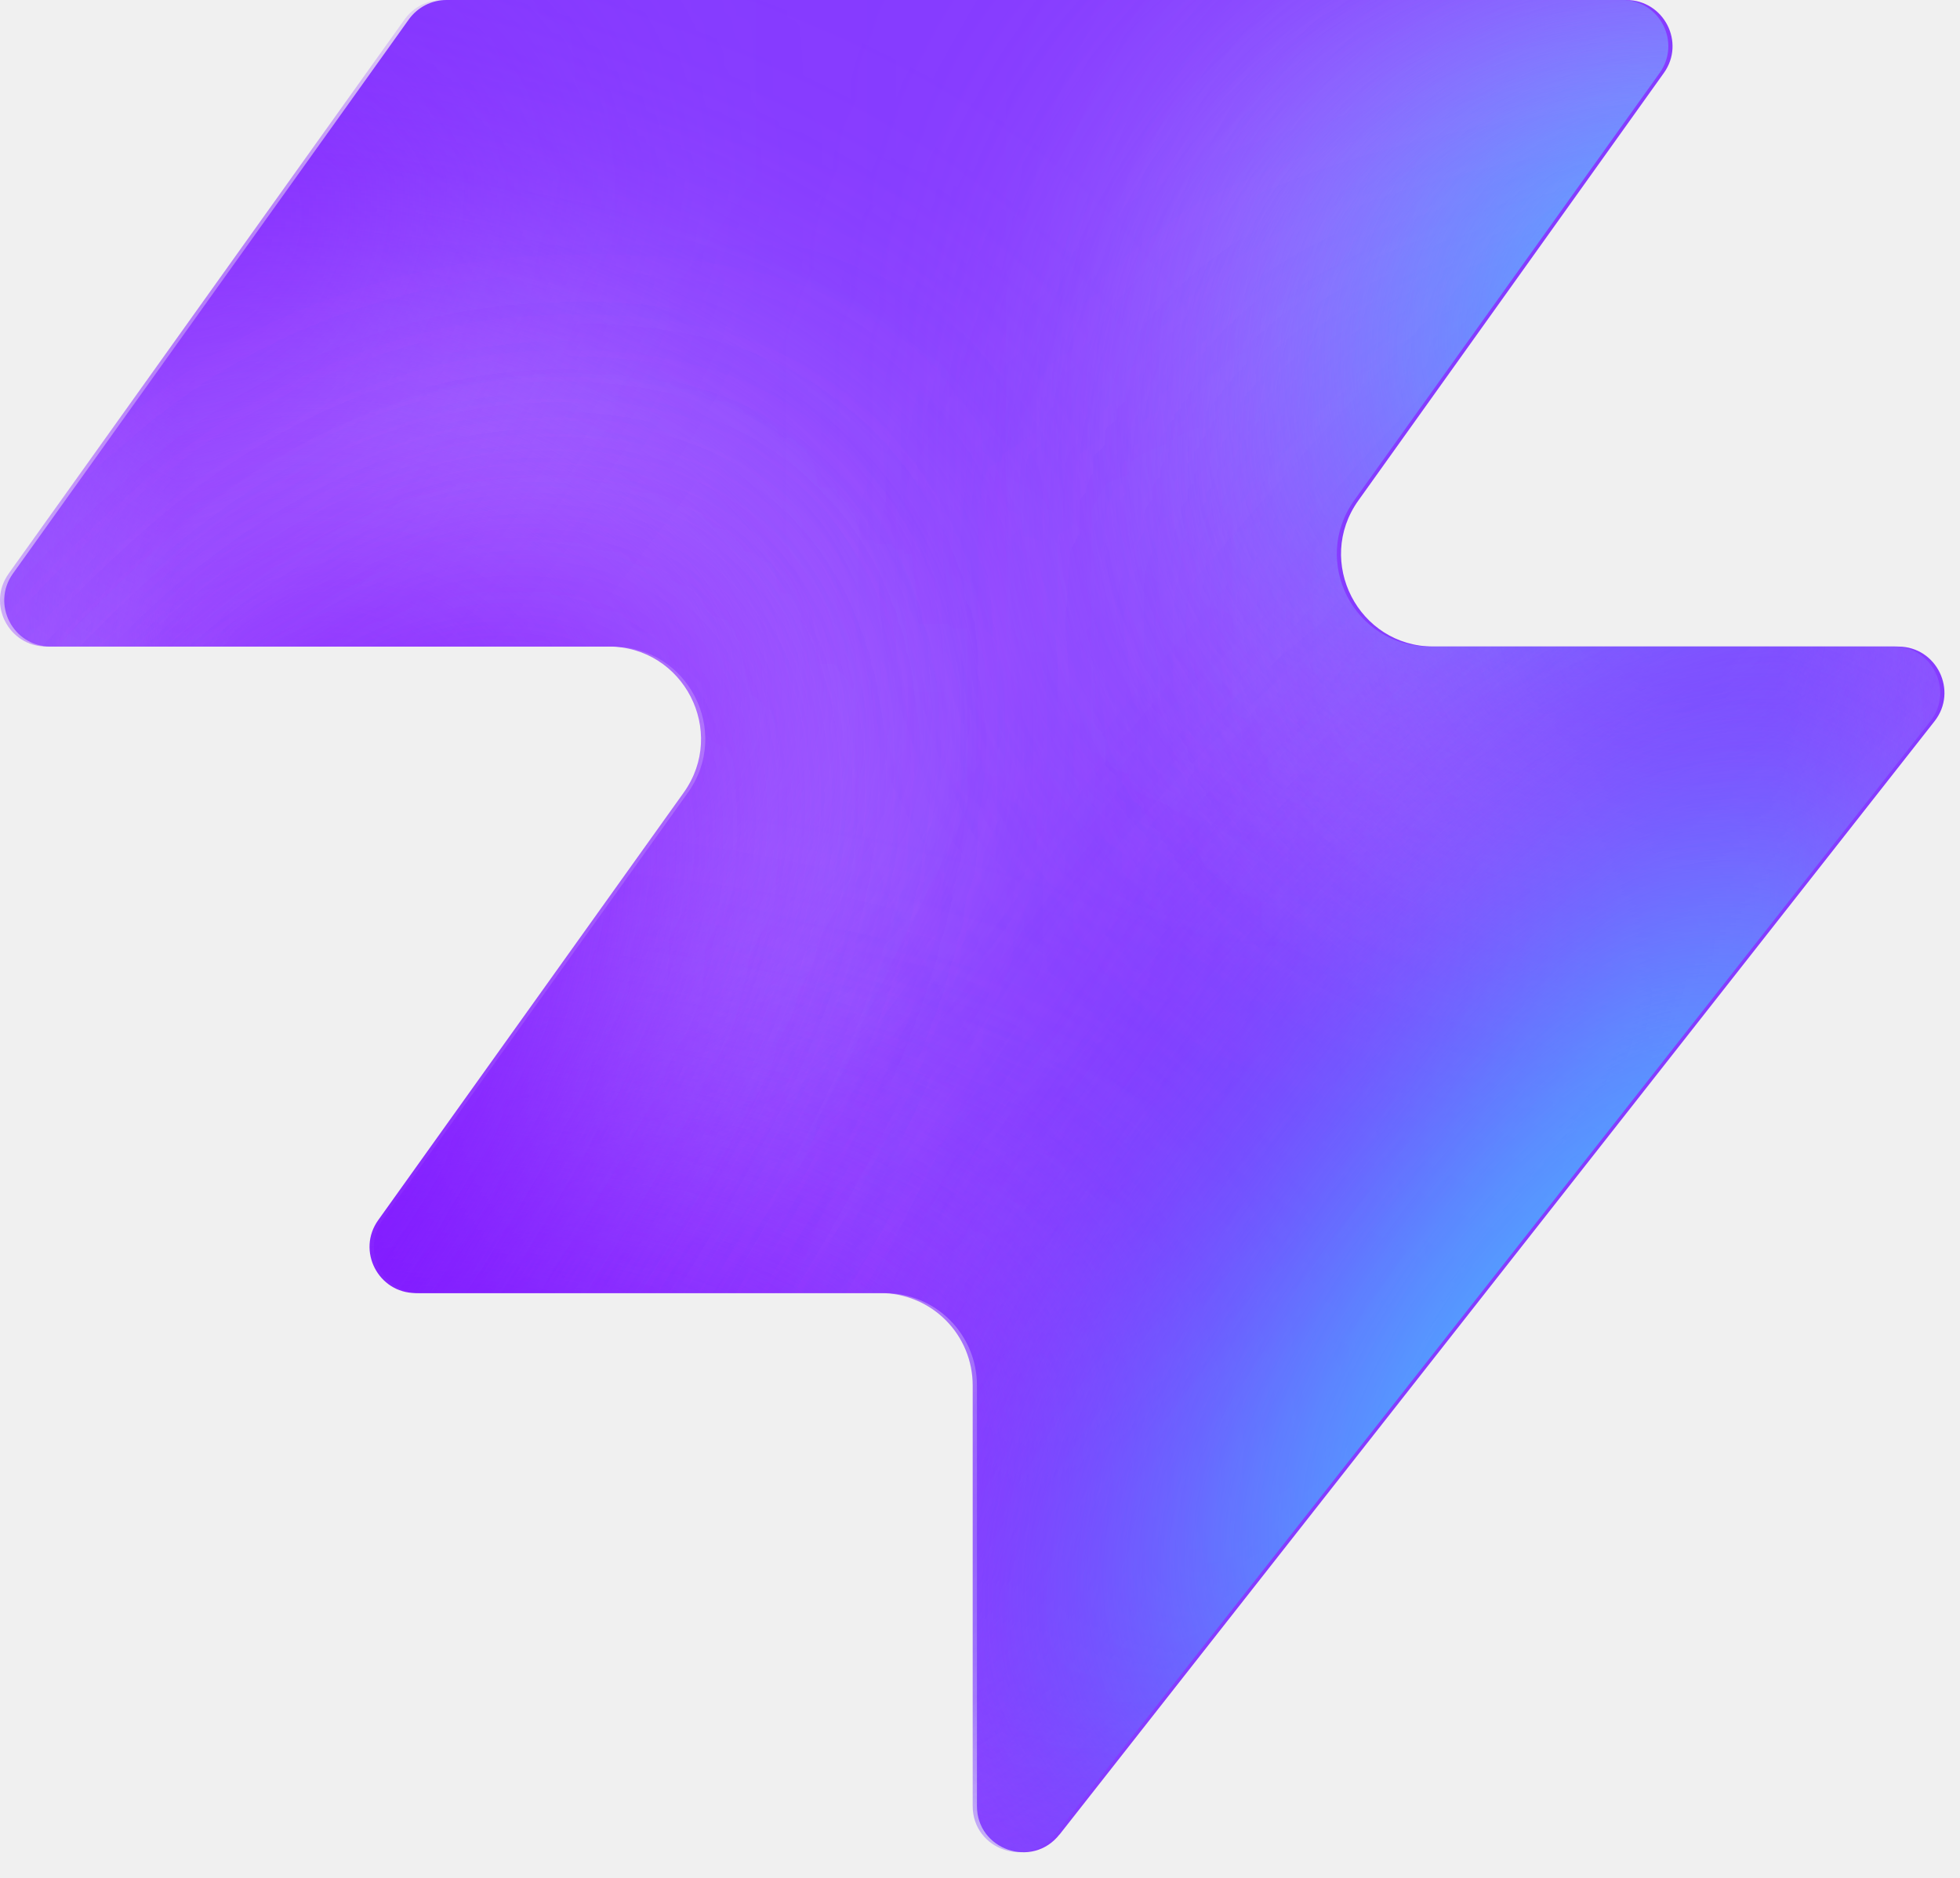
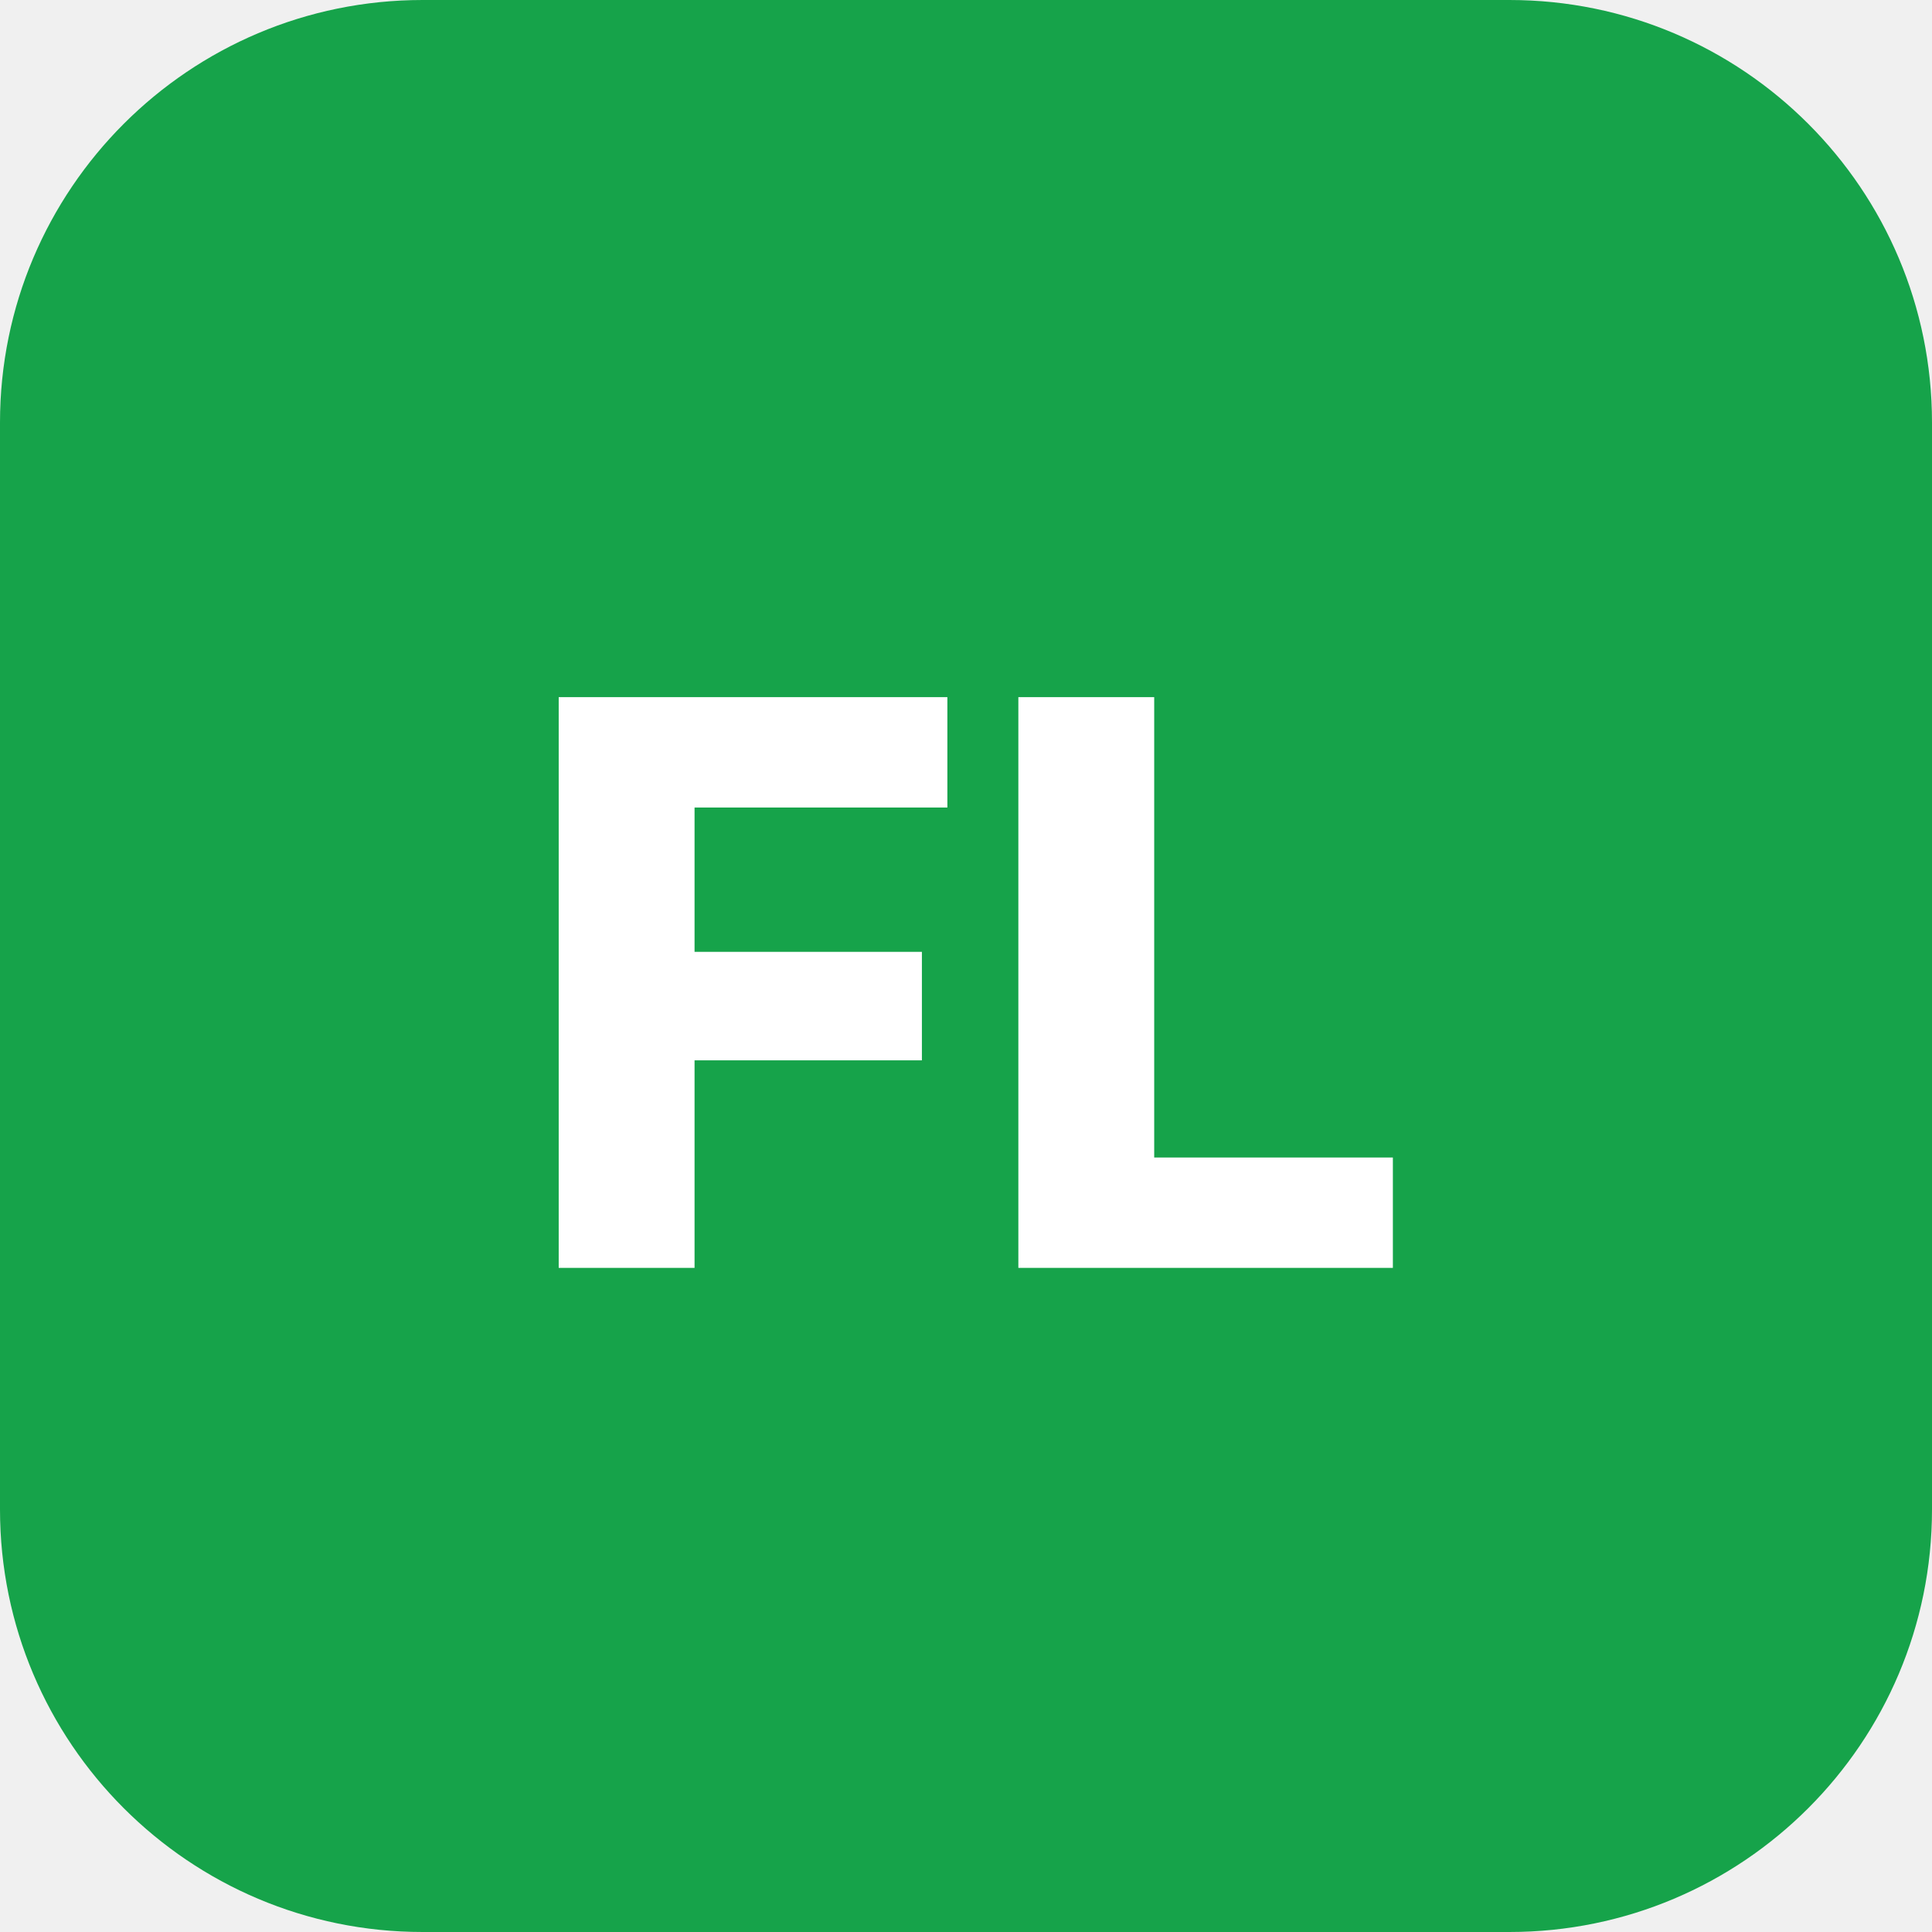
- <svg xmlns="http://www.w3.org/2000/svg" width="48" height="46" fill="none" viewBox="0 0 48 46">
-   <path fill="#863bff" d="M25.946 44.938c-.664.845-2.021.375-2.021-.698V33.937a2.26 2.26 0 0 0-2.262-2.262H10.287c-.92 0-1.456-1.04-.92-1.788l7.48-10.471c1.07-1.497 0-3.578-1.842-3.578H1.237c-.92 0-1.456-1.04-.92-1.788L10.013.474c.214-.297.556-.474.92-.474h28.894c.92 0 1.456 1.04.92 1.788l-7.48 10.471c-1.07 1.498 0 3.579 1.842 3.579h11.377c.943 0 1.473 1.088.89 1.83L25.947 44.94z" style="fill:#863bff;fill:color(display-p3 .525 .23 1);fill-opacity:1" />
-   <mask id="a" width="48" height="46" x="0" y="0" maskUnits="userSpaceOnUse" style="mask-type:alpha">
-     <path fill="#000" d="M25.842 44.938c-.664.844-2.021.375-2.021-.698V33.937a2.26 2.26 0 0 0-2.262-2.262H10.183c-.92 0-1.456-1.04-.92-1.788l7.48-10.471c1.07-1.498 0-3.579-1.842-3.579H1.133c-.92 0-1.456-1.04-.92-1.787L9.91.473c.214-.297.556-.474.92-.474h28.894c.92 0 1.456 1.04.92 1.788l-7.48 10.471c-1.07 1.498 0 3.578 1.842 3.578h11.377c.943 0 1.473 1.088.89 1.832L25.843 44.94z" style="fill:#000;fill-opacity:1" />
-   </mask>
-   <g mask="url(#a)">
-     <g filter="url(#b)">
-       <ellipse cx="5.508" cy="14.704" fill="#ede6ff" rx="5.508" ry="14.704" style="fill:#ede6ff;fill:color(display-p3 .927 .903 1);fill-opacity:1" transform="matrix(.00324 1 1 -.00324 -4.47 31.516)" />
-     </g>
-     <g filter="url(#c)">
-       <ellipse cx="10.399" cy="29.851" fill="#ede6ff" rx="10.399" ry="29.851" style="fill:#ede6ff;fill:color(display-p3 .927 .903 1);fill-opacity:1" transform="matrix(.00324 1 1 -.00324 -39.328 7.883)" />
-     </g>
-     <g filter="url(#d)">
-       <ellipse cx="5.508" cy="30.487" fill="#7e14ff" rx="5.508" ry="30.487" style="fill:#7e14ff;fill:color(display-p3 .492 .077 1);fill-opacity:1" transform="rotate(89.814 -25.913 -14.639)scale(1 -1)" />
-     </g>
-     <g filter="url(#e)">
-       <ellipse cx="5.508" cy="30.599" fill="#7e14ff" rx="5.508" ry="30.599" style="fill:#7e14ff;fill:color(display-p3 .492 .077 1);fill-opacity:1" transform="rotate(89.814 -32.644 -3.334)scale(1 -1)" />
-     </g>
-     <g filter="url(#f)">
-       <ellipse cx="5.508" cy="30.599" fill="#7e14ff" rx="5.508" ry="30.599" style="fill:#7e14ff;fill:color(display-p3 .492 .077 1);fill-opacity:1" transform="matrix(.00324 1 1 -.00324 -34.34 30.47)" />
-     </g>
-     <g filter="url(#g)">
-       <ellipse cx="14.072" cy="22.078" fill="#ede6ff" rx="14.072" ry="22.078" style="fill:#ede6ff;fill:color(display-p3 .927 .903 1);fill-opacity:1" transform="rotate(93.35 24.506 48.493)scale(-1 1)" />
-     </g>
-     <g filter="url(#h)">
-       <ellipse cx="3.47" cy="21.501" fill="#7e14ff" rx="3.47" ry="21.501" style="fill:#7e14ff;fill:color(display-p3 .492 .077 1);fill-opacity:1" transform="rotate(89.009 28.708 47.59)scale(-1 1)" />
-     </g>
-     <g filter="url(#i)">
-       <ellipse cx="3.47" cy="21.501" fill="#7e14ff" rx="3.47" ry="21.501" style="fill:#7e14ff;fill:color(display-p3 .492 .077 1);fill-opacity:1" transform="rotate(89.009 28.708 47.59)scale(-1 1)" />
-     </g>
-     <g filter="url(#j)">
-       <ellipse cx=".387" cy="8.972" fill="#7e14ff" rx="4.407" ry="29.108" style="fill:#7e14ff;fill:color(display-p3 .492 .077 1);fill-opacity:1" transform="rotate(39.51 .387 8.972)" />
-     </g>
-     <g filter="url(#k)">
-       <ellipse cx="47.523" cy="-6.092" fill="#7e14ff" rx="4.407" ry="29.108" style="fill:#7e14ff;fill:color(display-p3 .492 .077 1);fill-opacity:1" transform="rotate(37.892 47.523 -6.092)" />
-     </g>
-     <g filter="url(#l)">
-       <ellipse cx="41.412" cy="6.333" fill="#47bfff" rx="5.971" ry="9.665" style="fill:#47bfff;fill:color(display-p3 .28 .748 1);fill-opacity:1" transform="rotate(37.892 41.412 6.333)" />
-     </g>
-     <g filter="url(#m)">
-       <ellipse cx="-1.879" cy="38.332" fill="#7e14ff" rx="4.407" ry="29.108" style="fill:#7e14ff;fill:color(display-p3 .492 .077 1);fill-opacity:1" transform="rotate(37.892 -1.88 38.332)" />
-     </g>
-     <g filter="url(#n)">
-       <ellipse cx="-1.879" cy="38.332" fill="#7e14ff" rx="4.407" ry="29.108" style="fill:#7e14ff;fill:color(display-p3 .492 .077 1);fill-opacity:1" transform="rotate(37.892 -1.88 38.332)" />
-     </g>
-     <g filter="url(#o)">
-       <ellipse cx="35.651" cy="29.907" fill="#7e14ff" rx="4.407" ry="29.108" style="fill:#7e14ff;fill:color(display-p3 .492 .077 1);fill-opacity:1" transform="rotate(37.892 35.651 29.907)" />
-     </g>
-     <g filter="url(#p)">
-       <ellipse cx="38.418" cy="32.4" fill="#47bfff" rx="5.971" ry="15.297" style="fill:#47bfff;fill:color(display-p3 .28 .748 1);fill-opacity:1" transform="rotate(37.892 38.418 32.4)" />
-     </g>
-   </g>
-   <defs>
-     <filter id="b" width="60.045" height="41.654" x="-19.77" y="16.149" color-interpolation-filters="sRGB" filterUnits="userSpaceOnUse">
-       <feFlood flood-opacity="0" result="BackgroundImageFix" />
-       <feBlend in="SourceGraphic" in2="BackgroundImageFix" result="shape" />
-       <feGaussianBlur result="effect1_foregroundBlur_2002_17158" stdDeviation="7.659" />
-     </filter>
-     <filter id="c" width="90.34" height="51.437" x="-54.613" y="-7.533" color-interpolation-filters="sRGB" filterUnits="userSpaceOnUse">
-       <feFlood flood-opacity="0" result="BackgroundImageFix" />
-       <feBlend in="SourceGraphic" in2="BackgroundImageFix" result="shape" />
-       <feGaussianBlur result="effect1_foregroundBlur_2002_17158" stdDeviation="7.659" />
-     </filter>
-     <filter id="d" width="79.355" height="29.4" x="-49.64" y="2.03" color-interpolation-filters="sRGB" filterUnits="userSpaceOnUse">
-       <feFlood flood-opacity="0" result="BackgroundImageFix" />
-       <feBlend in="SourceGraphic" in2="BackgroundImageFix" result="shape" />
-       <feGaussianBlur result="effect1_foregroundBlur_2002_17158" stdDeviation="4.596" />
-     </filter>
-     <filter id="e" width="79.579" height="29.4" x="-45.045" y="20.029" color-interpolation-filters="sRGB" filterUnits="userSpaceOnUse">
-       <feFlood flood-opacity="0" result="BackgroundImageFix" />
-       <feBlend in="SourceGraphic" in2="BackgroundImageFix" result="shape" />
-       <feGaussianBlur result="effect1_foregroundBlur_2002_17158" stdDeviation="4.596" />
-     </filter>
-     <filter id="f" width="79.579" height="29.4" x="-43.513" y="21.178" color-interpolation-filters="sRGB" filterUnits="userSpaceOnUse">
-       <feFlood flood-opacity="0" result="BackgroundImageFix" />
-       <feBlend in="SourceGraphic" in2="BackgroundImageFix" result="shape" />
-       <feGaussianBlur result="effect1_foregroundBlur_2002_17158" stdDeviation="4.596" />
-     </filter>
-     <filter id="g" width="74.749" height="58.852" x="15.756" y="-17.901" color-interpolation-filters="sRGB" filterUnits="userSpaceOnUse">
-       <feFlood flood-opacity="0" result="BackgroundImageFix" />
-       <feBlend in="SourceGraphic" in2="BackgroundImageFix" result="shape" />
-       <feGaussianBlur result="effect1_foregroundBlur_2002_17158" stdDeviation="7.659" />
-     </filter>
-     <filter id="h" width="61.377" height="25.362" x="23.548" y="2.284" color-interpolation-filters="sRGB" filterUnits="userSpaceOnUse">
-       <feFlood flood-opacity="0" result="BackgroundImageFix" />
-       <feBlend in="SourceGraphic" in2="BackgroundImageFix" result="shape" />
-       <feGaussianBlur result="effect1_foregroundBlur_2002_17158" stdDeviation="4.596" />
-     </filter>
-     <filter id="i" width="61.377" height="25.362" x="23.548" y="2.284" color-interpolation-filters="sRGB" filterUnits="userSpaceOnUse">
-       <feFlood flood-opacity="0" result="BackgroundImageFix" />
-       <feBlend in="SourceGraphic" in2="BackgroundImageFix" result="shape" />
-       <feGaussianBlur result="effect1_foregroundBlur_2002_17158" stdDeviation="4.596" />
-     </filter>
-     <filter id="j" width="56.045" height="63.649" x="-27.636" y="-22.853" color-interpolation-filters="sRGB" filterUnits="userSpaceOnUse">
-       <feFlood flood-opacity="0" result="BackgroundImageFix" />
-       <feBlend in="SourceGraphic" in2="BackgroundImageFix" result="shape" />
-       <feGaussianBlur result="effect1_foregroundBlur_2002_17158" stdDeviation="4.596" />
-     </filter>
-     <filter id="k" width="54.814" height="64.646" x="20.116" y="-38.415" color-interpolation-filters="sRGB" filterUnits="userSpaceOnUse">
-       <feFlood flood-opacity="0" result="BackgroundImageFix" />
-       <feBlend in="SourceGraphic" in2="BackgroundImageFix" result="shape" />
-       <feGaussianBlur result="effect1_foregroundBlur_2002_17158" stdDeviation="4.596" />
-     </filter>
-     <filter id="l" width="33.541" height="35.313" x="24.641" y="-11.323" color-interpolation-filters="sRGB" filterUnits="userSpaceOnUse">
-       <feFlood flood-opacity="0" result="BackgroundImageFix" />
-       <feBlend in="SourceGraphic" in2="BackgroundImageFix" result="shape" />
-       <feGaussianBlur result="effect1_foregroundBlur_2002_17158" stdDeviation="4.596" />
-     </filter>
-     <filter id="m" width="54.814" height="64.646" x="-29.286" y="6.009" color-interpolation-filters="sRGB" filterUnits="userSpaceOnUse">
-       <feFlood flood-opacity="0" result="BackgroundImageFix" />
-       <feBlend in="SourceGraphic" in2="BackgroundImageFix" result="shape" />
-       <feGaussianBlur result="effect1_foregroundBlur_2002_17158" stdDeviation="4.596" />
-     </filter>
-     <filter id="n" width="54.814" height="64.646" x="-29.286" y="6.009" color-interpolation-filters="sRGB" filterUnits="userSpaceOnUse">
-       <feFlood flood-opacity="0" result="BackgroundImageFix" />
-       <feBlend in="SourceGraphic" in2="BackgroundImageFix" result="shape" />
-       <feGaussianBlur result="effect1_foregroundBlur_2002_17158" stdDeviation="4.596" />
-     </filter>
-     <filter id="o" width="54.814" height="64.646" x="8.244" y="-2.416" color-interpolation-filters="sRGB" filterUnits="userSpaceOnUse">
-       <feFlood flood-opacity="0" result="BackgroundImageFix" />
-       <feBlend in="SourceGraphic" in2="BackgroundImageFix" result="shape" />
-       <feGaussianBlur result="effect1_foregroundBlur_2002_17158" stdDeviation="4.596" />
-     </filter>
-     <filter id="p" width="39.409" height="43.623" x="18.713" y="10.588" color-interpolation-filters="sRGB" filterUnits="userSpaceOnUse">
-       <feFlood flood-opacity="0" result="BackgroundImageFix" />
-       <feBlend in="SourceGraphic" in2="BackgroundImageFix" result="shape" />
-       <feGaussianBlur result="effect1_foregroundBlur_2002_17158" stdDeviation="4.596" />
-     </filter>
-   </defs>
+ <svg xmlns="http://www.w3.org/2000/svg" width="32" height="32" viewBox="0 0 32 32" role="img" aria-label="FoodLoop logo">
+   <rect width="32" height="32" rx="7" fill="#16A34A" />
+   <text x="16" y="21" text-anchor="middle" font-family="Inter, sans-serif" font-size="13" font-weight="800" fill="white">FL</text>
</svg>
